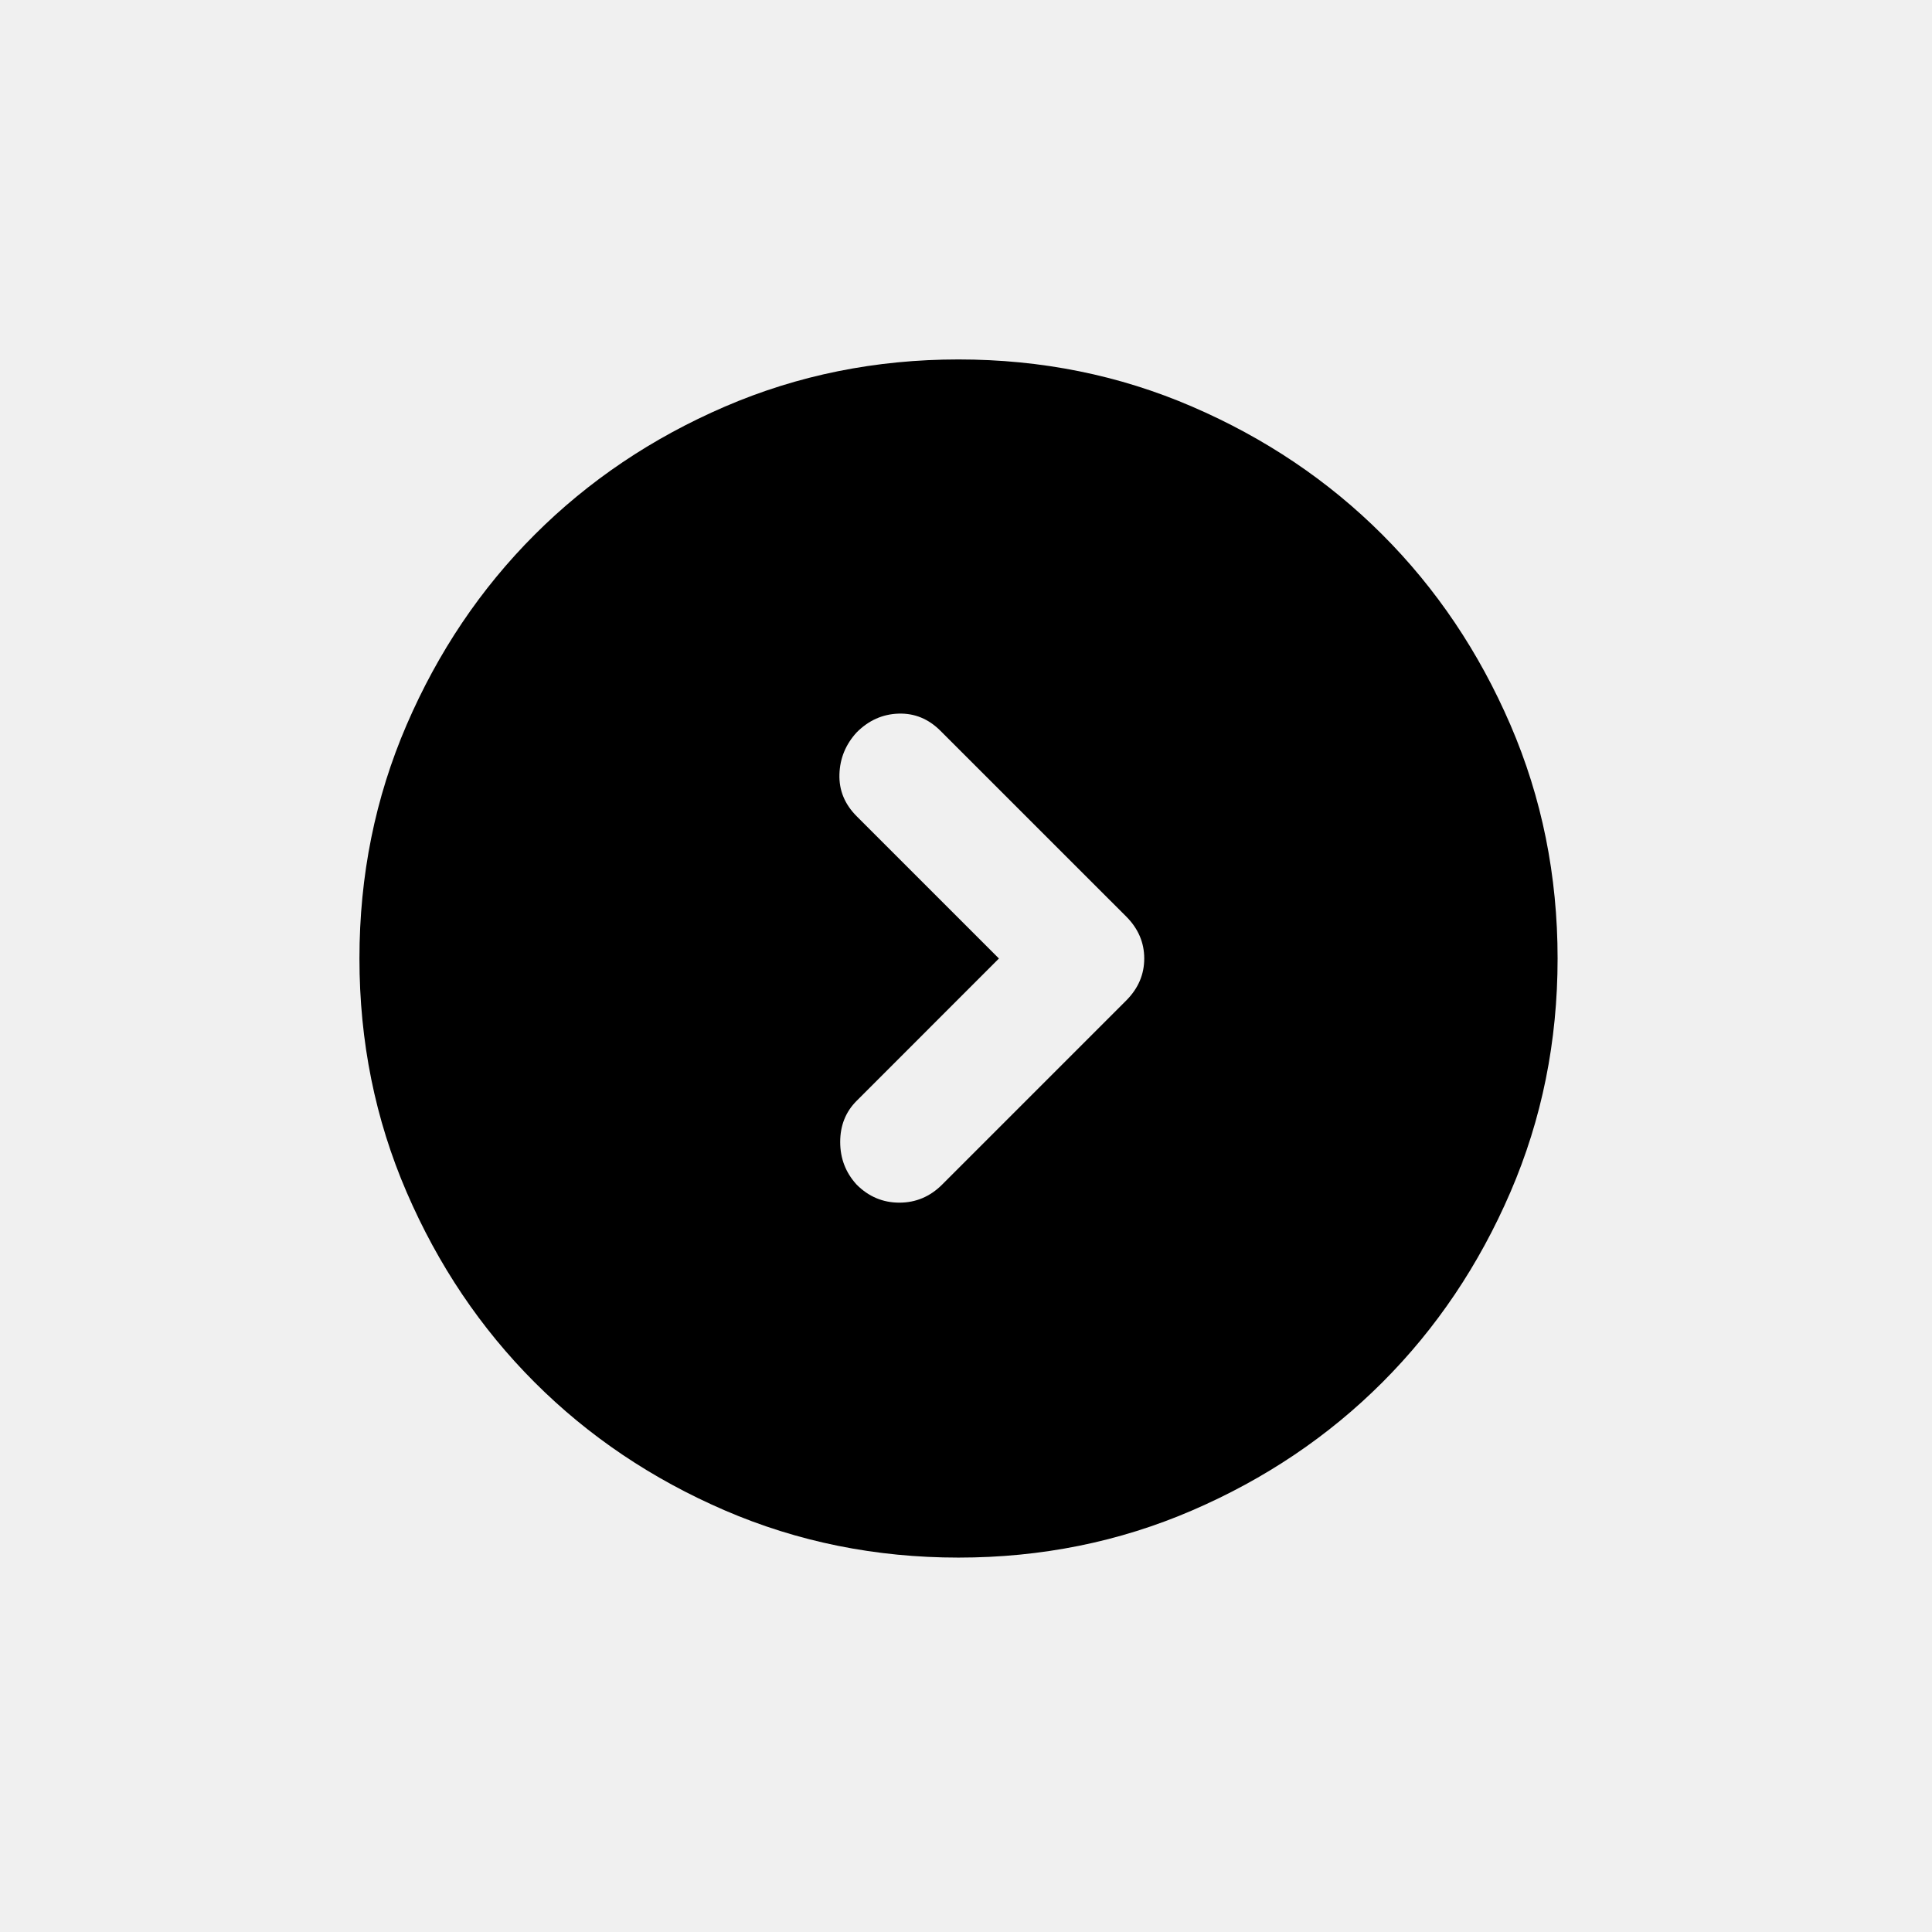
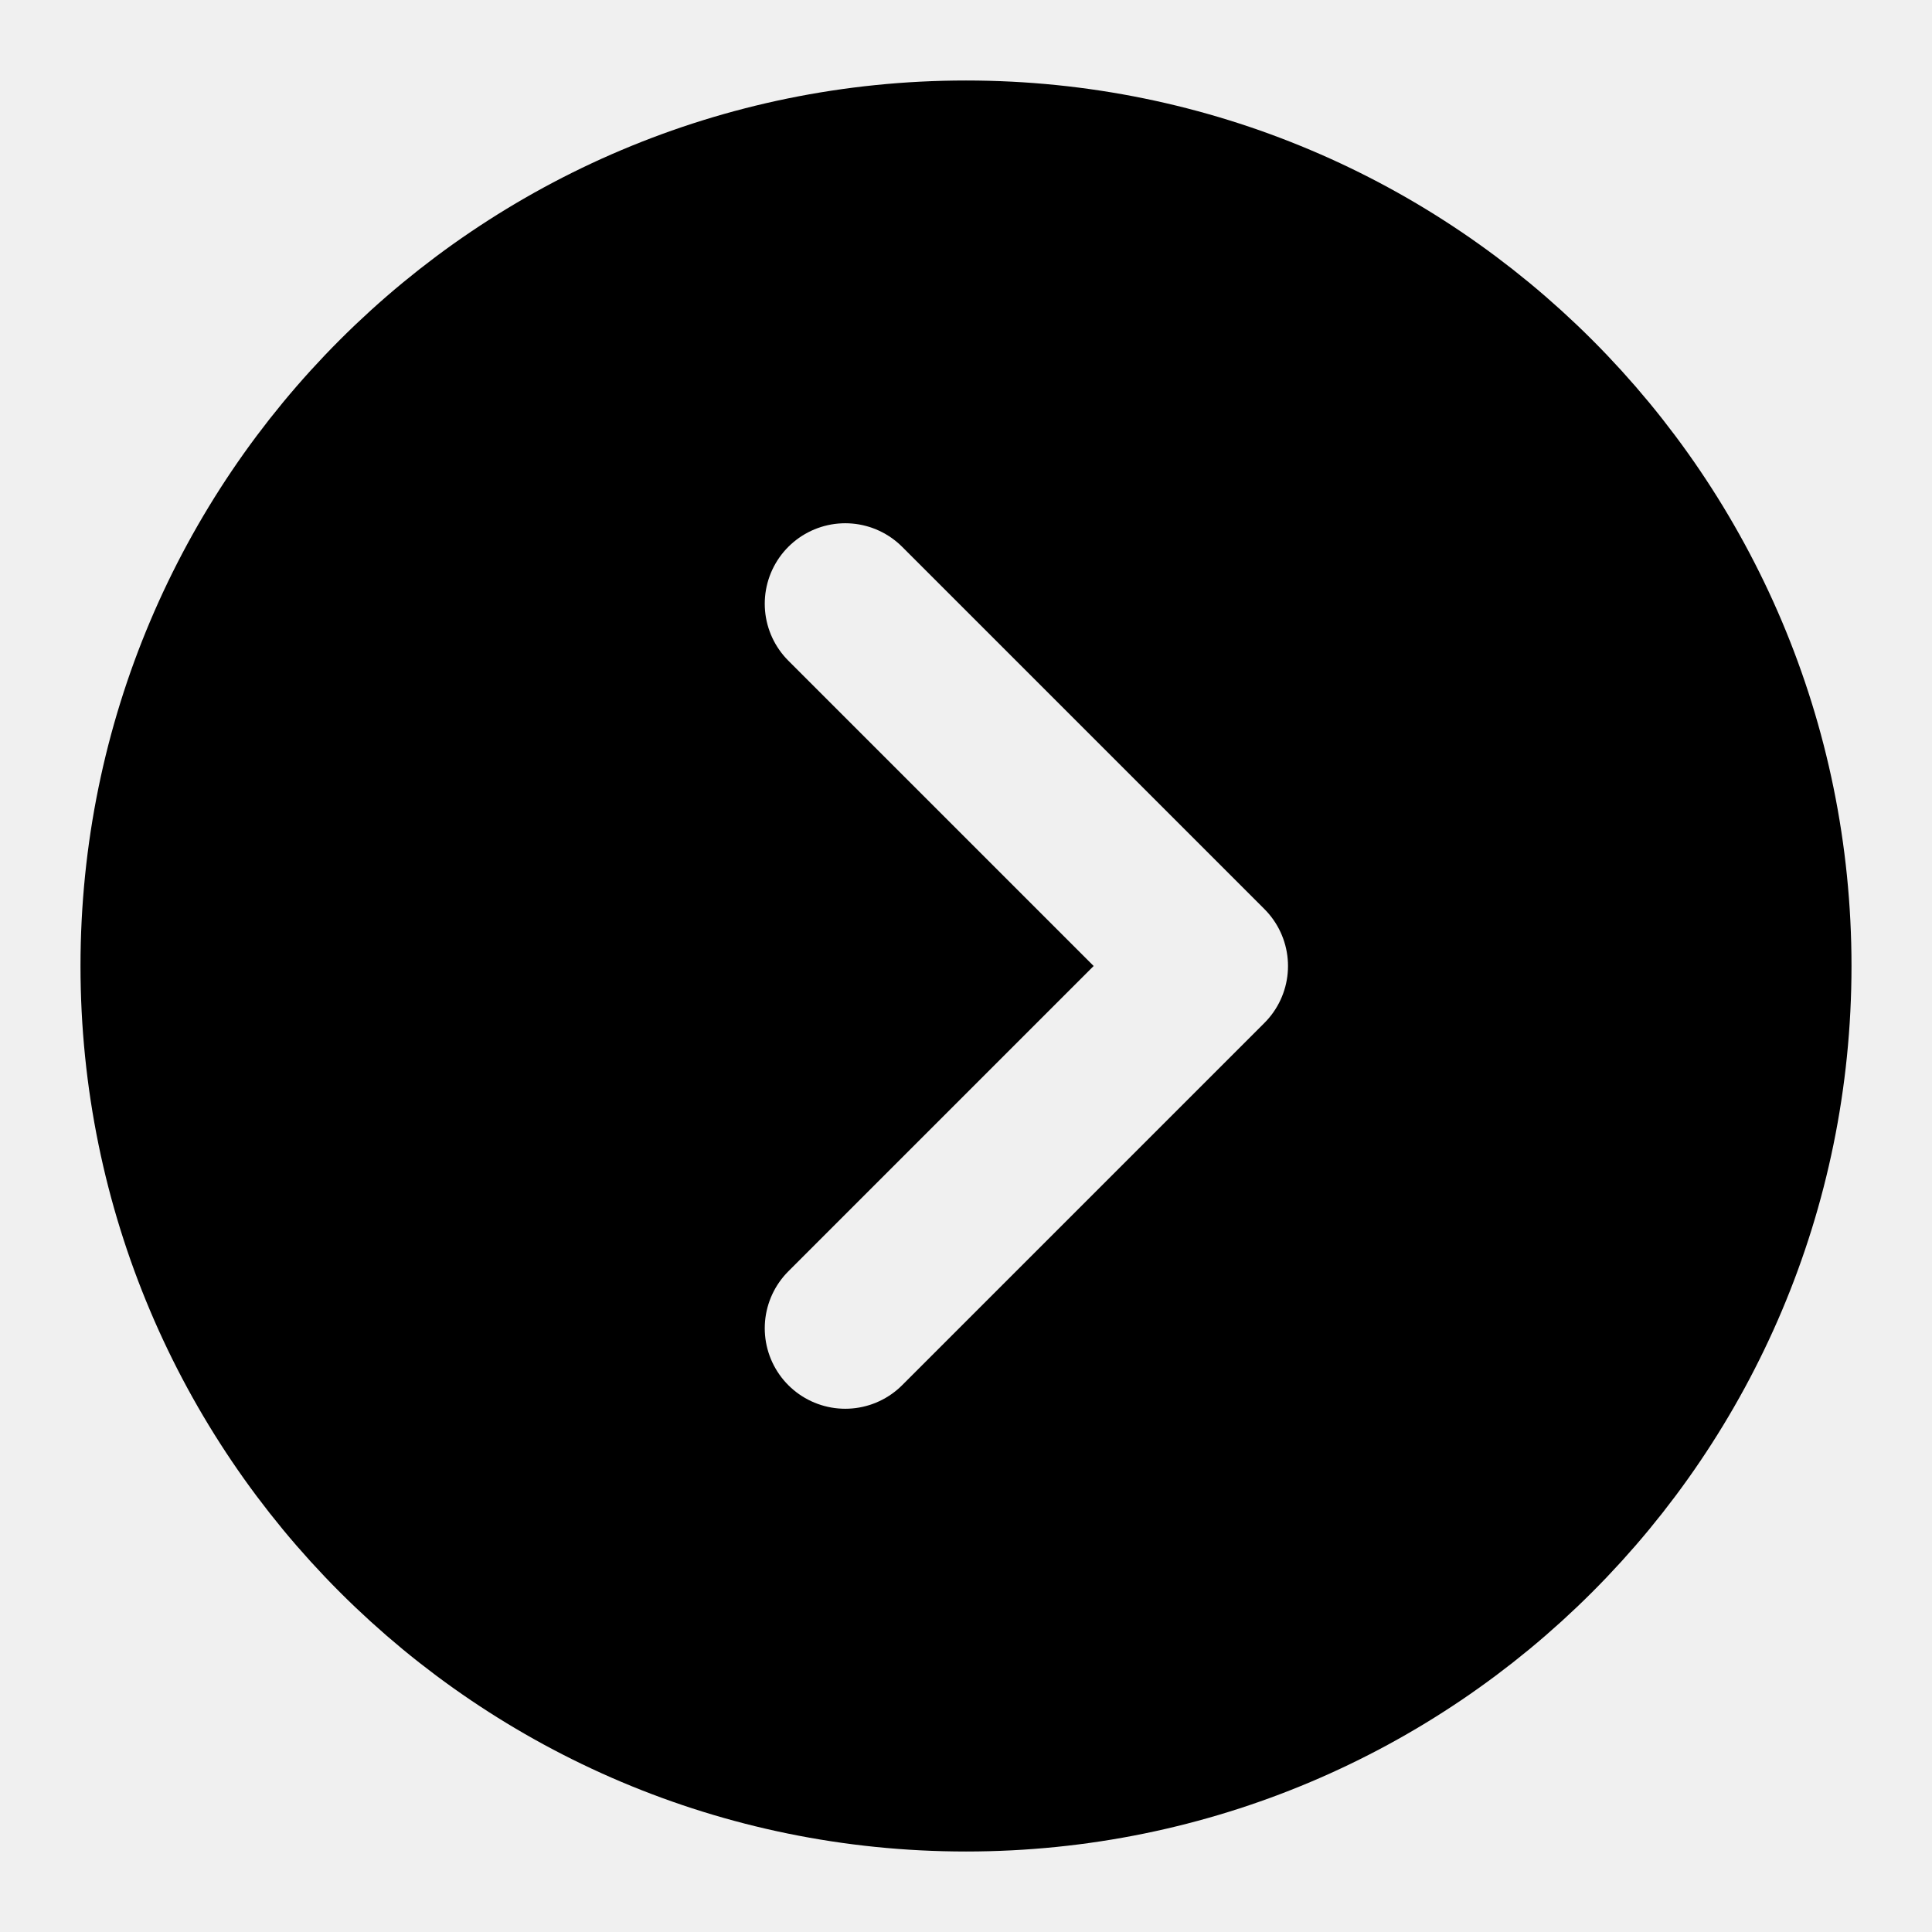
- <svg xmlns="http://www.w3.org/2000/svg" width="43" height="43" viewBox="0 0 43 43" fill="none">
-   <path d="M22.233 21.333L19.067 24.5C18.822 24.744 18.7 25.05 18.7 25.417C18.7 25.783 18.822 26.1 19.067 26.367C19.333 26.633 19.65 26.767 20.017 26.767C20.383 26.767 20.7 26.633 20.967 26.367L25.067 22.267C25.333 22 25.467 21.689 25.467 21.333C25.467 20.978 25.333 20.667 25.067 20.4L20.933 16.267C20.667 16 20.356 15.872 20 15.883C19.644 15.894 19.333 16.033 19.067 16.3C18.822 16.567 18.694 16.878 18.683 17.233C18.672 17.589 18.8 17.9 19.067 18.167L22.233 21.333ZM21.333 34.667C19.489 34.667 17.756 34.317 16.133 33.617C14.511 32.917 13.1 31.967 11.9 30.767C10.7 29.567 9.75 28.156 9.05 26.533C8.35 24.911 8 23.178 8 21.333C8 19.489 8.35 17.756 9.05 16.133C9.75 14.511 10.7 13.1 11.9 11.9C13.1 10.7 14.511 9.75 16.133 9.05C17.756 8.35 19.489 8 21.333 8C23.178 8 24.911 8.35 26.533 9.05C28.156 9.75 29.567 10.7 30.767 11.9C31.967 13.1 32.917 14.511 33.617 16.133C34.317 17.756 34.667 19.489 34.667 21.333C34.667 23.178 34.317 24.911 33.617 26.533C32.917 28.156 31.967 29.567 30.767 30.767C29.567 31.967 28.156 32.917 26.533 33.617C24.911 34.317 23.178 34.667 21.333 34.667Z" fill="black" />
+ <svg xmlns="http://www.w3.org/2000/svg" width="36" height="36" viewBox="0 0 36 36" fill="none">
+   <mask id="mask0_334_325" style="mask-type:luminance" maskUnits="userSpaceOnUse" x="1" y="1" width="34" height="34">
+     <path d="M18 33C26.285 33 33 26.285 33 18C33 9.716 26.285 3 18 3C9.716 3 3 9.716 3 18C3 26.285 9.716 33 18 33Z" fill="white" stroke="white" stroke-width="3" stroke-linejoin="round" />
+     <path d="M15.75 24.75L22.5 18L15.75 11.25" stroke="black" stroke-width="3" stroke-linecap="round" stroke-linejoin="round" />
+   </mask>
+   <g mask="url(#mask0_334_325)">
+     <path d="M0 0H36V36H0V0Z" fill="black" />
+   </g>
</svg>
